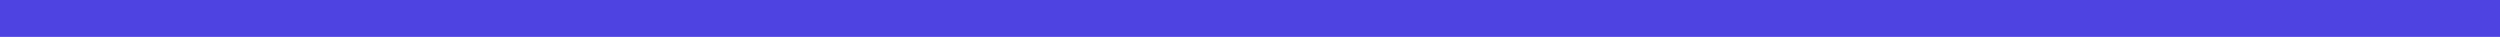
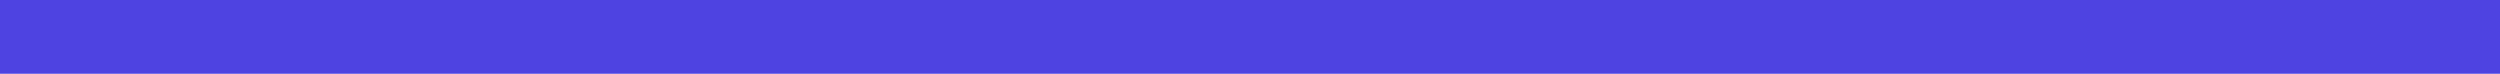
- <svg xmlns="http://www.w3.org/2000/svg" version="1.1" id="Layer_1" x="0px" y="0px" viewBox="-123.5 247 474.5 7" style="enable-background:new -123.5 247 474.5 7;" xml:space="preserve">
+ <svg xmlns="http://www.w3.org/2000/svg" version="1.1" id="Layer_1" x="0px" y="0px" viewBox="153.5 236.5 474.5 14" style="enable-background:new 153.5 236.5 474.5 14;" xml:space="preserve">
  <style type="text/css">
	.st0{fill:#4E43E1;}
</style>
-   <path class="st0" d="M351,254h-474.5v-7H351V254z" />
-   <path class="st0" d="M684,537c-132.5,0-240-107.5-240-240S551.5,57,684,57s240,107.5,240,240S816.5,537,684,537z" />
+   <path class="st0" d="M628,250.5H153.5v-14H628V250.5z" />
+   <path class="st0" d="M1054,533c-132.5,0-240-107.5-240-240S921.5,53,1054,53s240,107.5,240,240S1186.5,533,1054,533z" />
+   <path class="st0" d="M-624.3,413.4L-742,209.5L-624.3,5.6h235.5L-271,209.5l-117.8,203.9H-624.3z" />
</svg>
